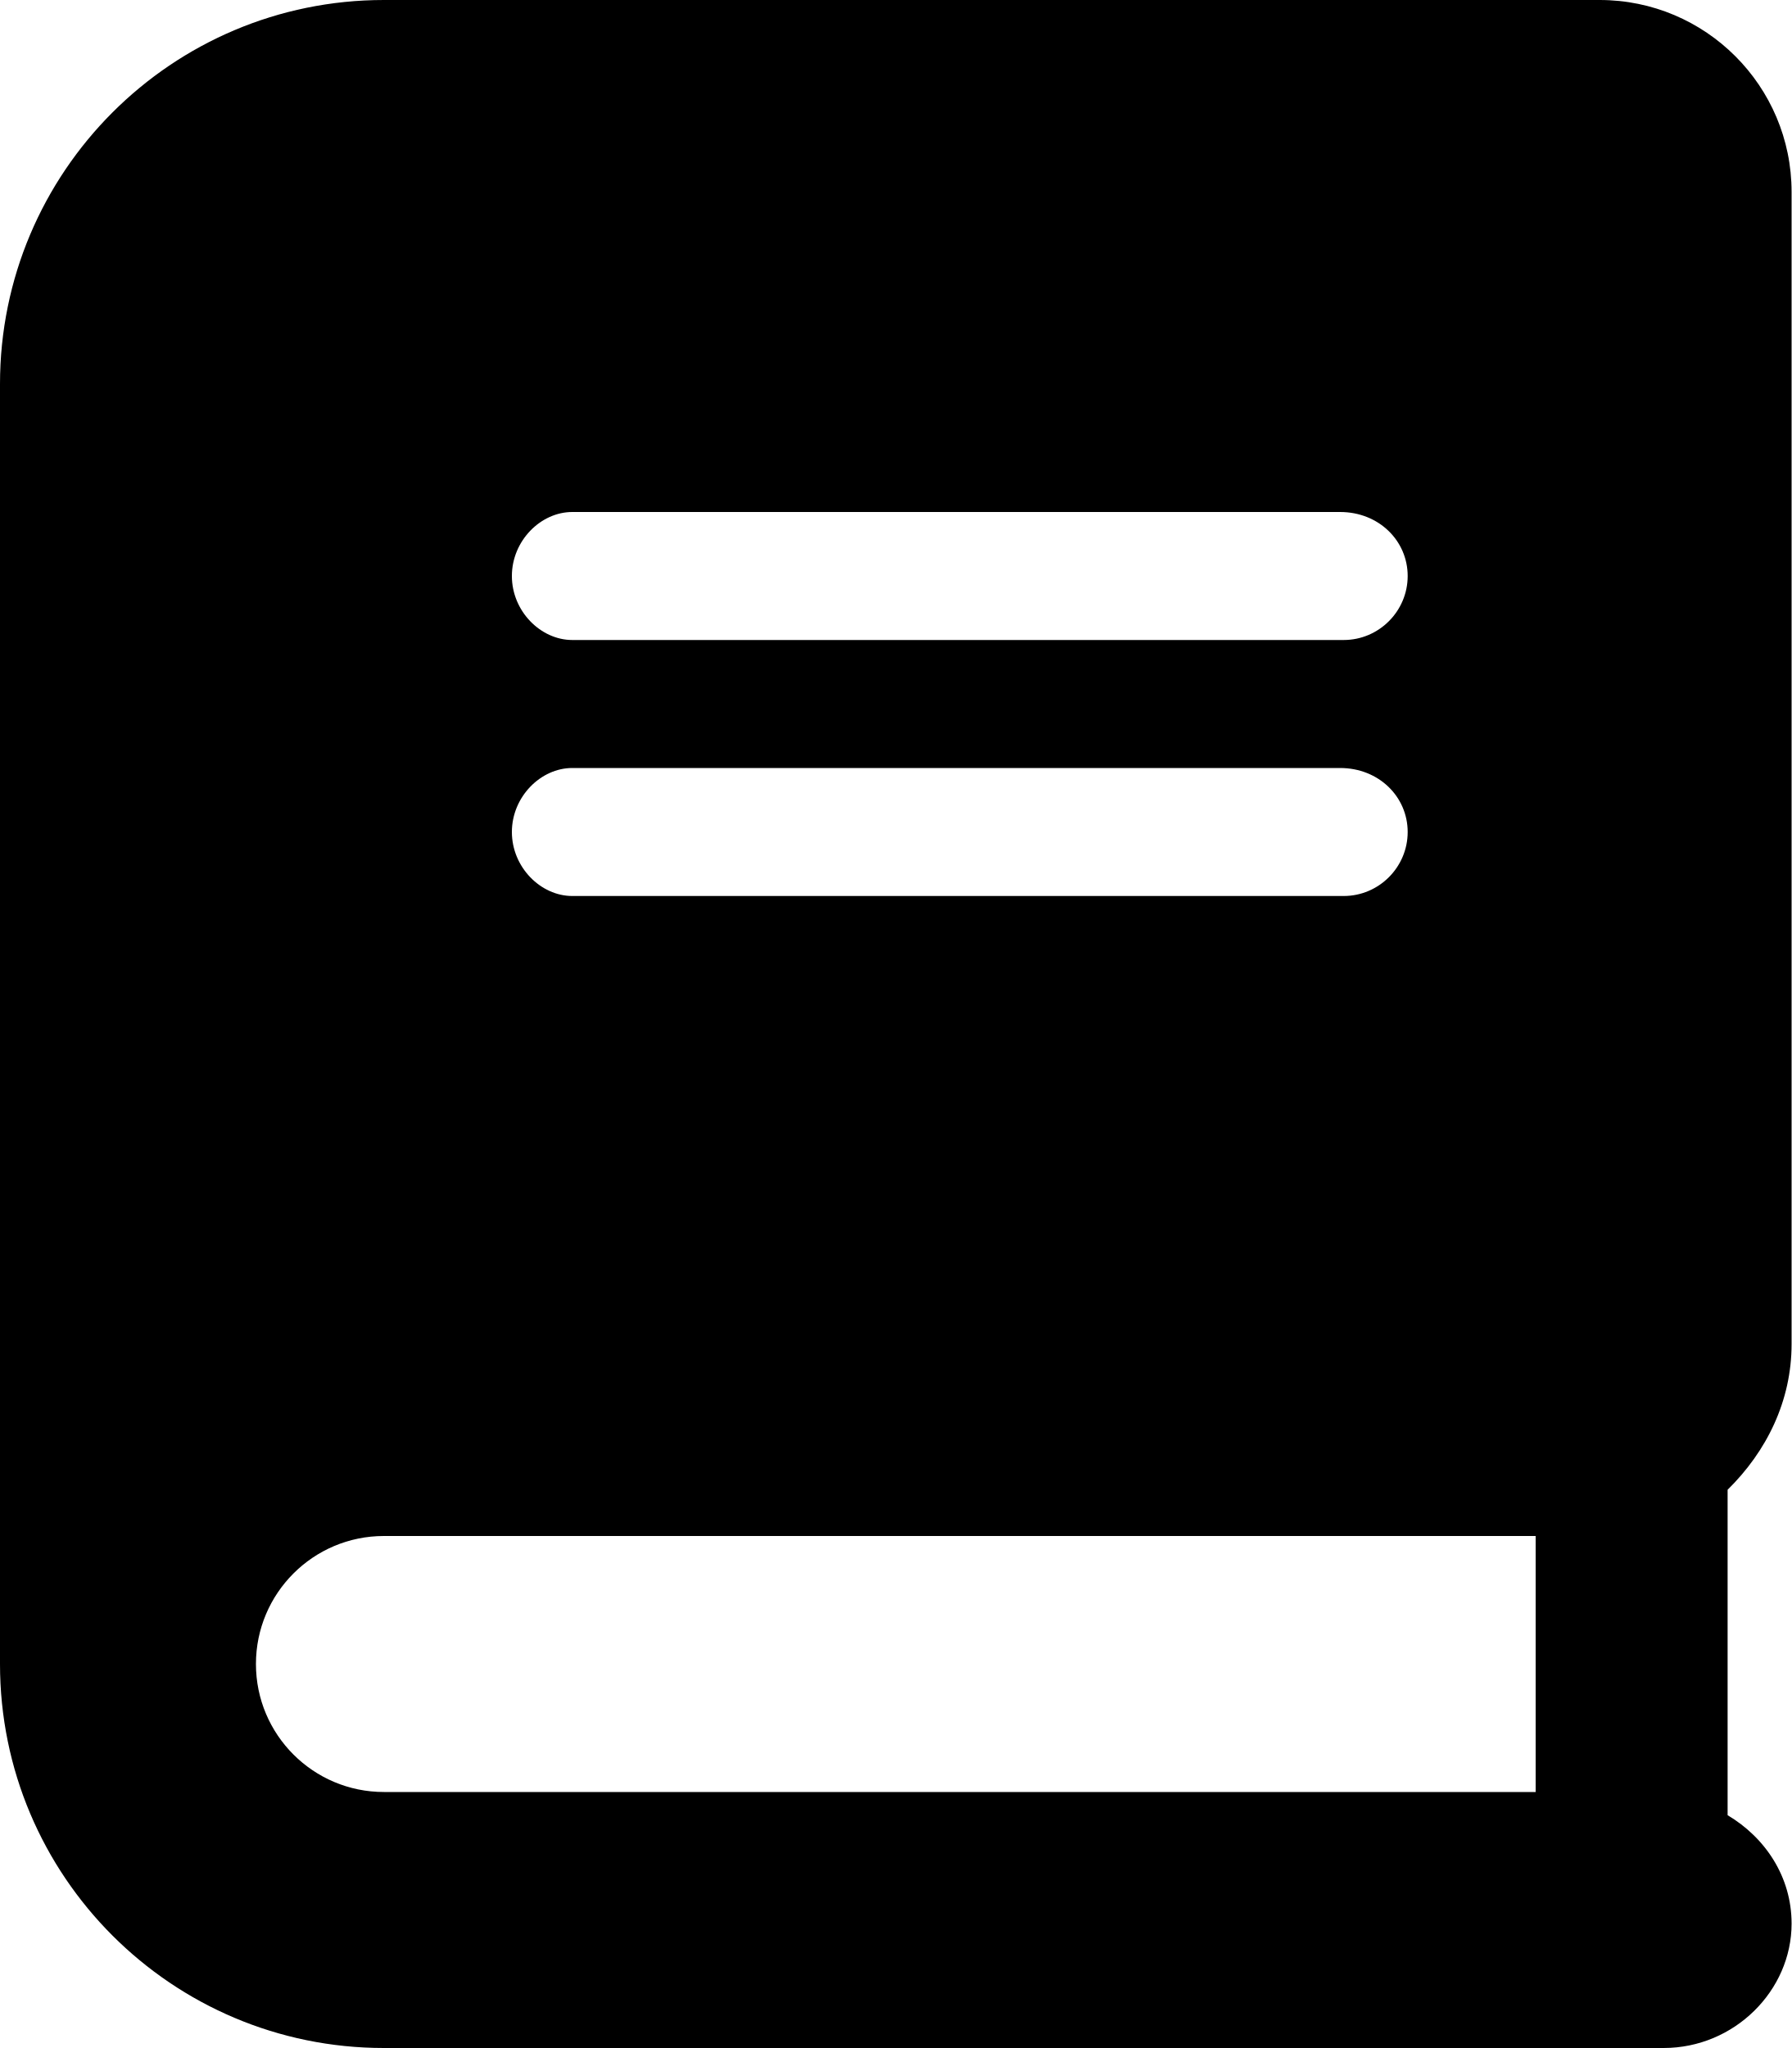
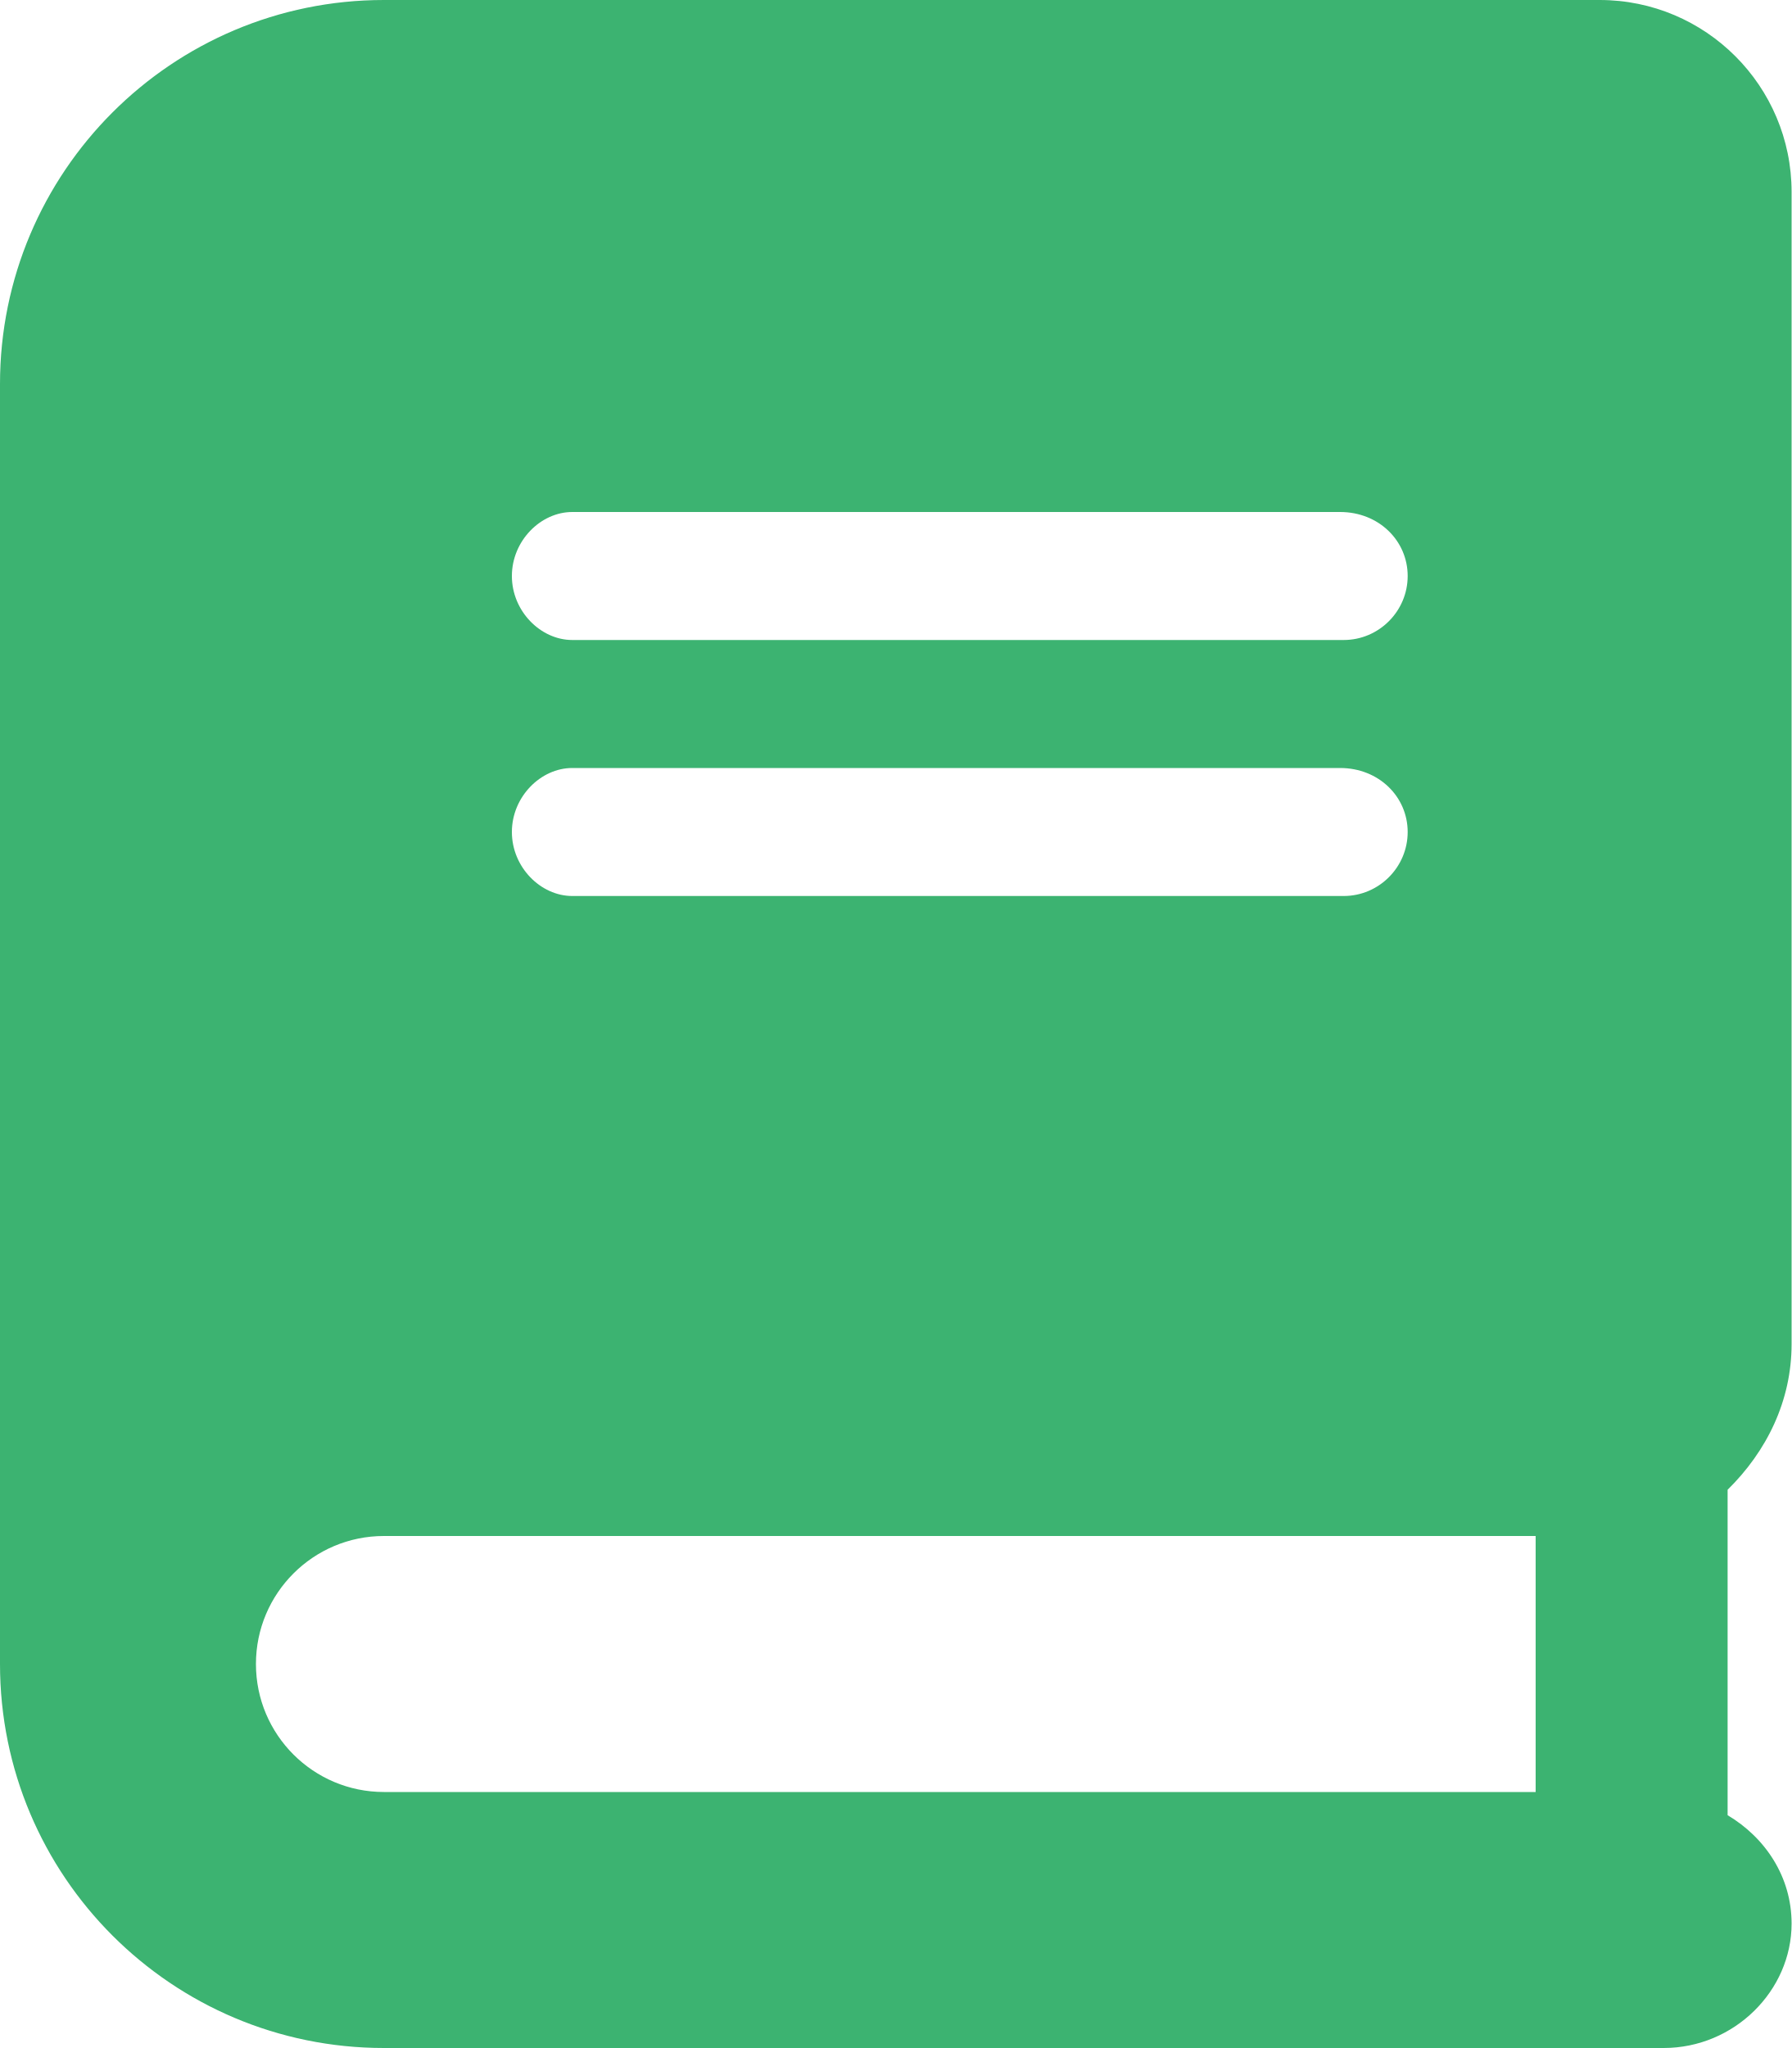
<svg xmlns="http://www.w3.org/2000/svg" viewBox="0 0 448 512">
-   <path d="M448 336v-288C448 21.49 426.5 0 400 0H96C42.98 0 0 42.98 0 96v320c0 53.02 42.98 96 96 96h320c17.67 0 32-14.33 32-31.1c0-11.72-6.607-21.52-16-27.1v-81.36C441.8 362.8 448 350.2 448 336zM143.1 128h192C344.8 128 352 135.2 352 144C352 152.8 344.8 160 336 160H143.1C135.2 160 128 152.8 128 144C128 135.2 135.2 128 143.1 128zM143.1 192h192C344.8 192 352 199.2 352 208C352 216.8 344.8 224 336 224H143.1C135.2 224 128 216.8 128 208C128 199.2 135.2 192 143.1 192zM384 448H96c-17.67 0-32-14.33-32-32c0-17.67 14.33-32 32-32h288V448z" />
+   <path style="fill:rgb(60,179,113);fill-rule:nonzero;" d="M448 336v-288C448 21.49 426.5 0 400 0H96C42.98 0 0 42.98 0 96v320c0 53.02 42.98 96 96 96h320c17.67 0 32-14.33 32-31.1c0-11.72-6.607-21.52-16-27.1v-81.36C441.8 362.8 448 350.2 448 336zM143.1 128h192C344.8 128 352 135.2 352 144C352 152.8 344.8 160 336 160H143.1C135.2 160 128 152.8 128 144C128 135.2 135.2 128 143.1 128zM143.1 192h192C344.8 192 352 199.2 352 208C352 216.8 344.8 224 336 224H143.1C135.2 224 128 216.8 128 208C128 199.2 135.2 192 143.1 192zM384 448H96c-17.67 0-32-14.33-32-32c0-17.67 14.33-32 32-32h288V448z" />
</svg>
